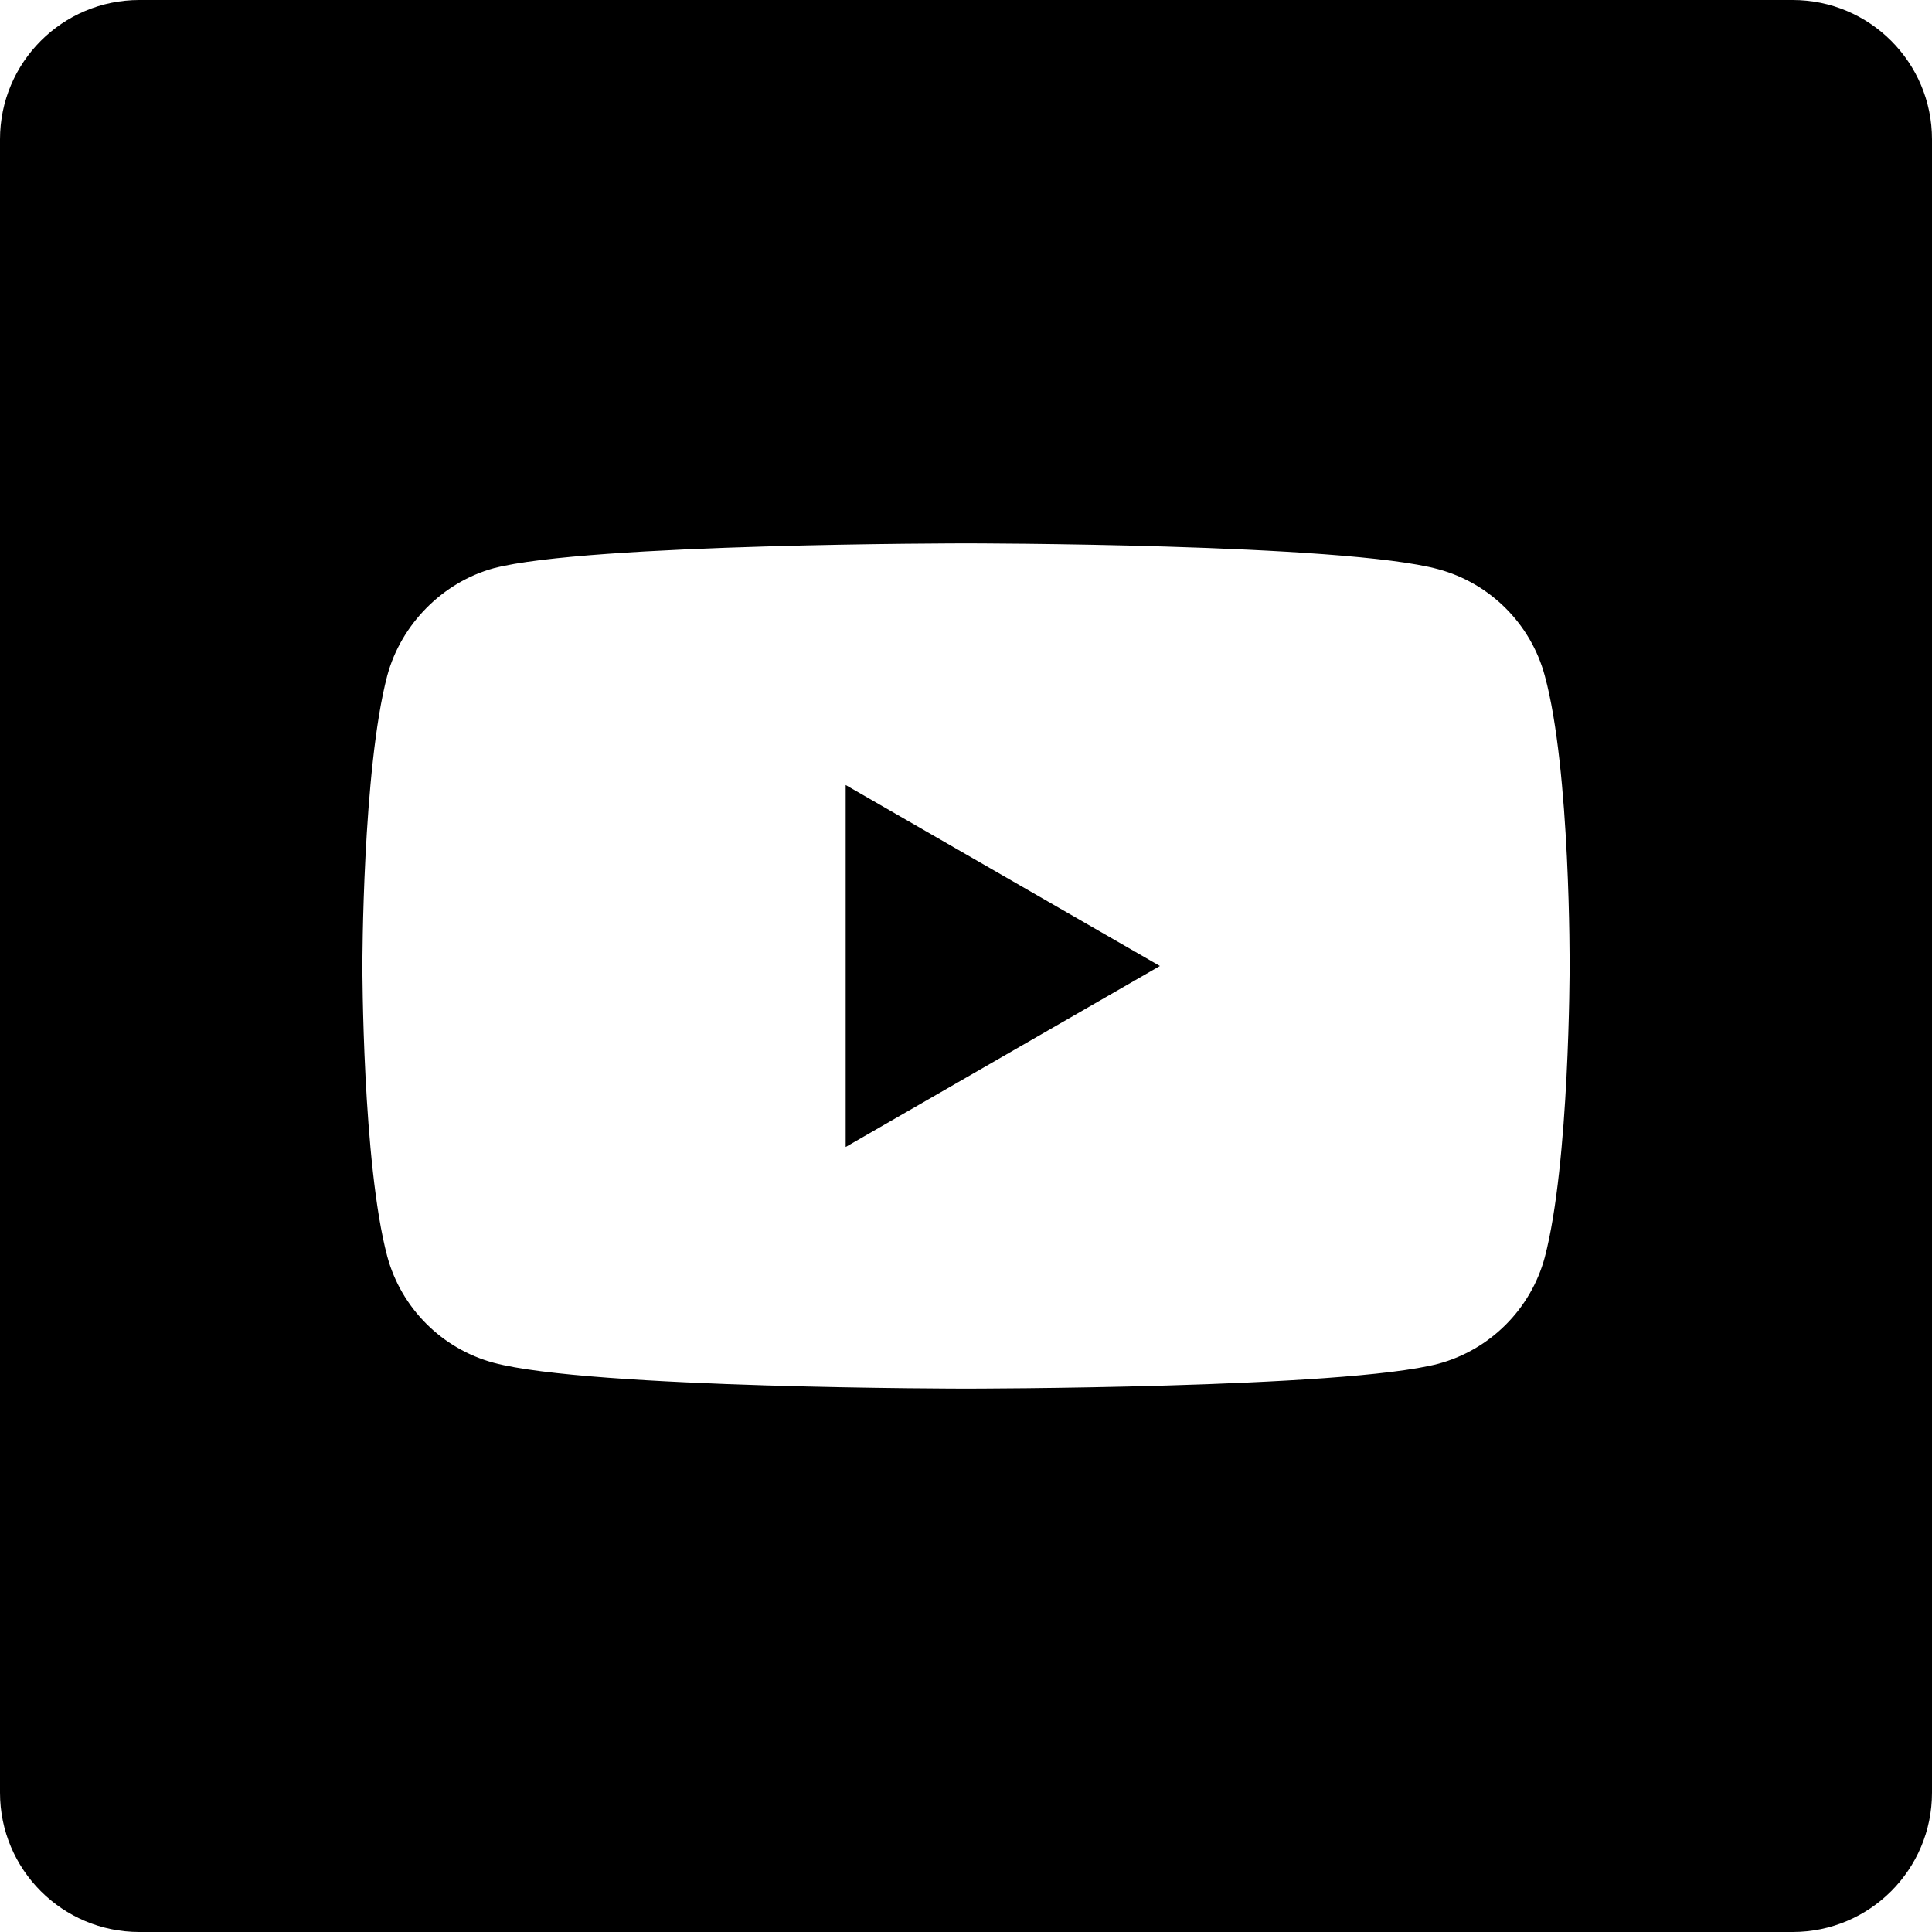
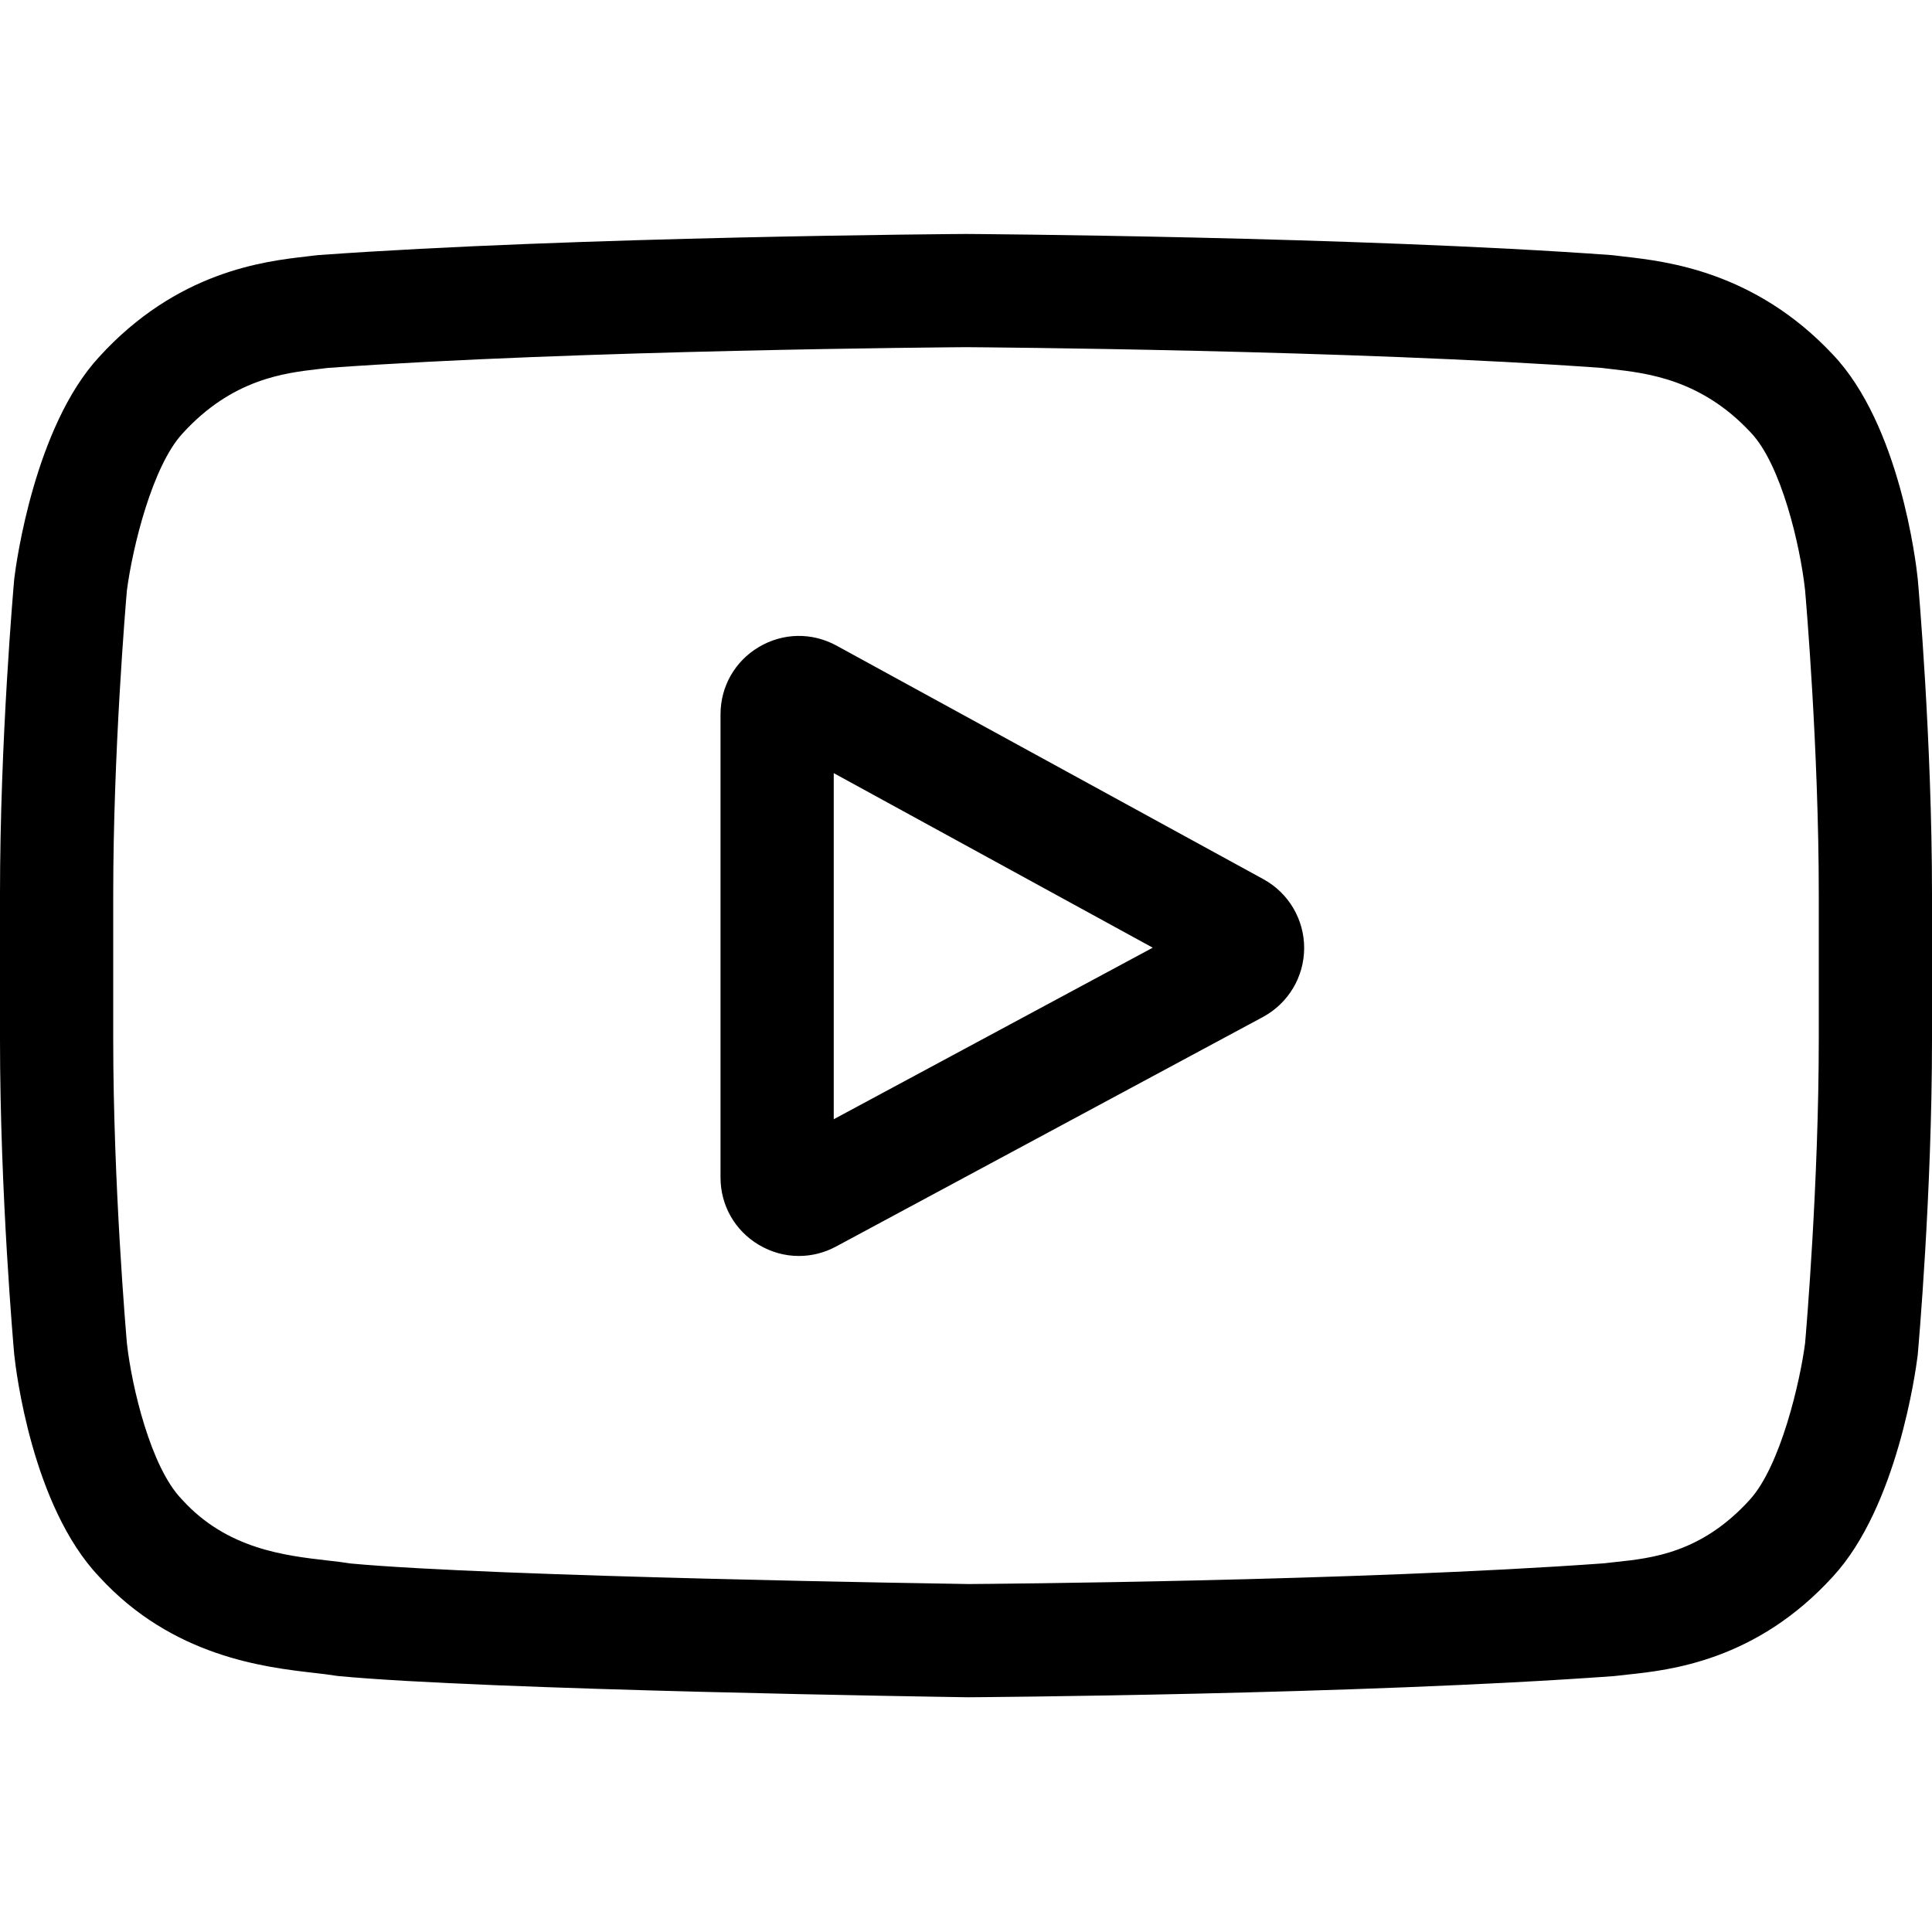
- <svg xmlns="http://www.w3.org/2000/svg" height="512pt" viewBox="0 0 512 512" width="512pt">
-   <path d="m224.113 303.961 83.273-47.961-83.273-47.961zm0 0" />
-   <path d="m475.074 0h-438.148c-20.395 0-36.926 16.531-36.926 36.926v438.148c0 20.395 16.531 36.926 36.926 36.926h438.148c20.395 0 36.926-16.531 36.926-36.926v-438.148c0-20.395-16.531-36.926-36.926-36.926zm-59.113 256.262s0 51.918-6.586 76.953c-3.691 13.703-14.496 24.508-28.199 28.195-25.035 6.59-125.176 6.59-125.176 6.59s-99.879 0-125.176-6.852c-13.703-3.688-24.508-14.496-28.199-28.199-6.59-24.77-6.59-76.949-6.59-76.949s0-51.914 6.59-76.949c3.688-13.703 14.758-24.773 28.199-28.461 25.035-6.59 125.176-6.59 125.176-6.59s100.141 0 125.176 6.852c13.703 3.688 24.508 14.496 28.199 28.199 6.852 25.035 6.586 77.211 6.586 77.211zm0 0" />
+ <svg xmlns="http://www.w3.org/2000/svg" viewBox="0 -62 512.002 512">
+   <path d="m334.809 170.992-113.113-61.891c-6.504-3.559-14.191-3.426-20.566.352-6.379 3.781-10.184 10.461-10.184 17.875v122.719c0 7.379 3.781 14.047 10.117 17.832 3.309 1.977 6.977 2.969 10.652 2.969 3.367 0 6.742-.832 9.848-2.504l113.117-60.824c6.715-3.613 10.906-10.594 10.938-18.223.027-7.629-4.113-14.641-10.809-18.305zm-113.859 63.617v-91.719l84.539 46.258zm0 0" />
+   <path d="m508.234 91.527-.023-.234c-.434-4.121-4.75-40.777-22.57-59.422-20.598-21.93-43.949-24.594-55.18-25.871-.93-.105-1.781-.203-2.543-.305l-.895-.094c-67.688-4.922-169.91-5.594-170.934-5.598l-.09-.004-.09.004c-1.023.004-103.246.676-171.543 5.598l-.902.094c-.727.098-1.527.188-2.398.289-11.102 1.281-34.203 3.949-54.859 26.672-16.973 18.445-21.879 54.316-22.383 58.348l-.059.523c-.152 1.715-3.766 42.539-3.766 83.523v38.312c0 40.984 3.613 81.809 3.766 83.527l.027.258c.434 4.055 4.746 40.039 22.484 58.691 19.367 21.195 43.855 24 57.027 25.508 2.082.238 3.875.441 5.098.656l1.184.164c39.082 3.719 161.617 5.551 166.812 5.625l.156.004.156-.004c1.023-.004 103.242-.676 170.93-5.598l.895-.094c.855-.113 1.816-.215 2.871-.324 11.039-1.172 34.016-3.605 54.387-26.02 16.973-18.449 21.883-54.32 22.383-58.348l.059-.523c.152-1.719 3.77-42.539 3.77-83.523v-38.312c-.004-40.984-3.617-81.805-3.77-83.523zm-26.238 121.836c0 37.934-3.312 77-3.625 80.586-1.273 9.879-6.449 32.574-14.719 41.562-12.75 14.027-25.848 15.418-35.41 16.43-1.156.121-2.227.238-3.195.359-65.469 4.734-163.832 5.461-168.363 5.488-5.082-.074-125.824-1.922-163.715-5.441-1.941-.316-4.039-.559-6.25-.809-11.215-1.285-26.566-3.043-38.371-16.027l-.277-.297c-8.125-8.465-13.152-29.688-14.43-41.148-.238-2.711-3.637-42.238-3.637-80.703v-38.312c0-37.891 3.305-76.914 3.625-80.574 1.52-11.637 6.793-32.957 14.719-41.574 13.141-14.453 26.996-16.055 36.16-17.113.875-.102 1.691-.195 2.445-.293 66.422-4.758 165.492-5.465 169.047-5.492 3.555.023 102.59.734 168.422 5.492.809.102 1.691.203 2.641.312 9.426 1.074 23.672 2.699 36.746 16.645l.121.129c8.125 8.465 13.152 30.059 14.43 41.75.227 2.559 3.637 42.172 3.637 80.719zm0 0" />
</svg>
